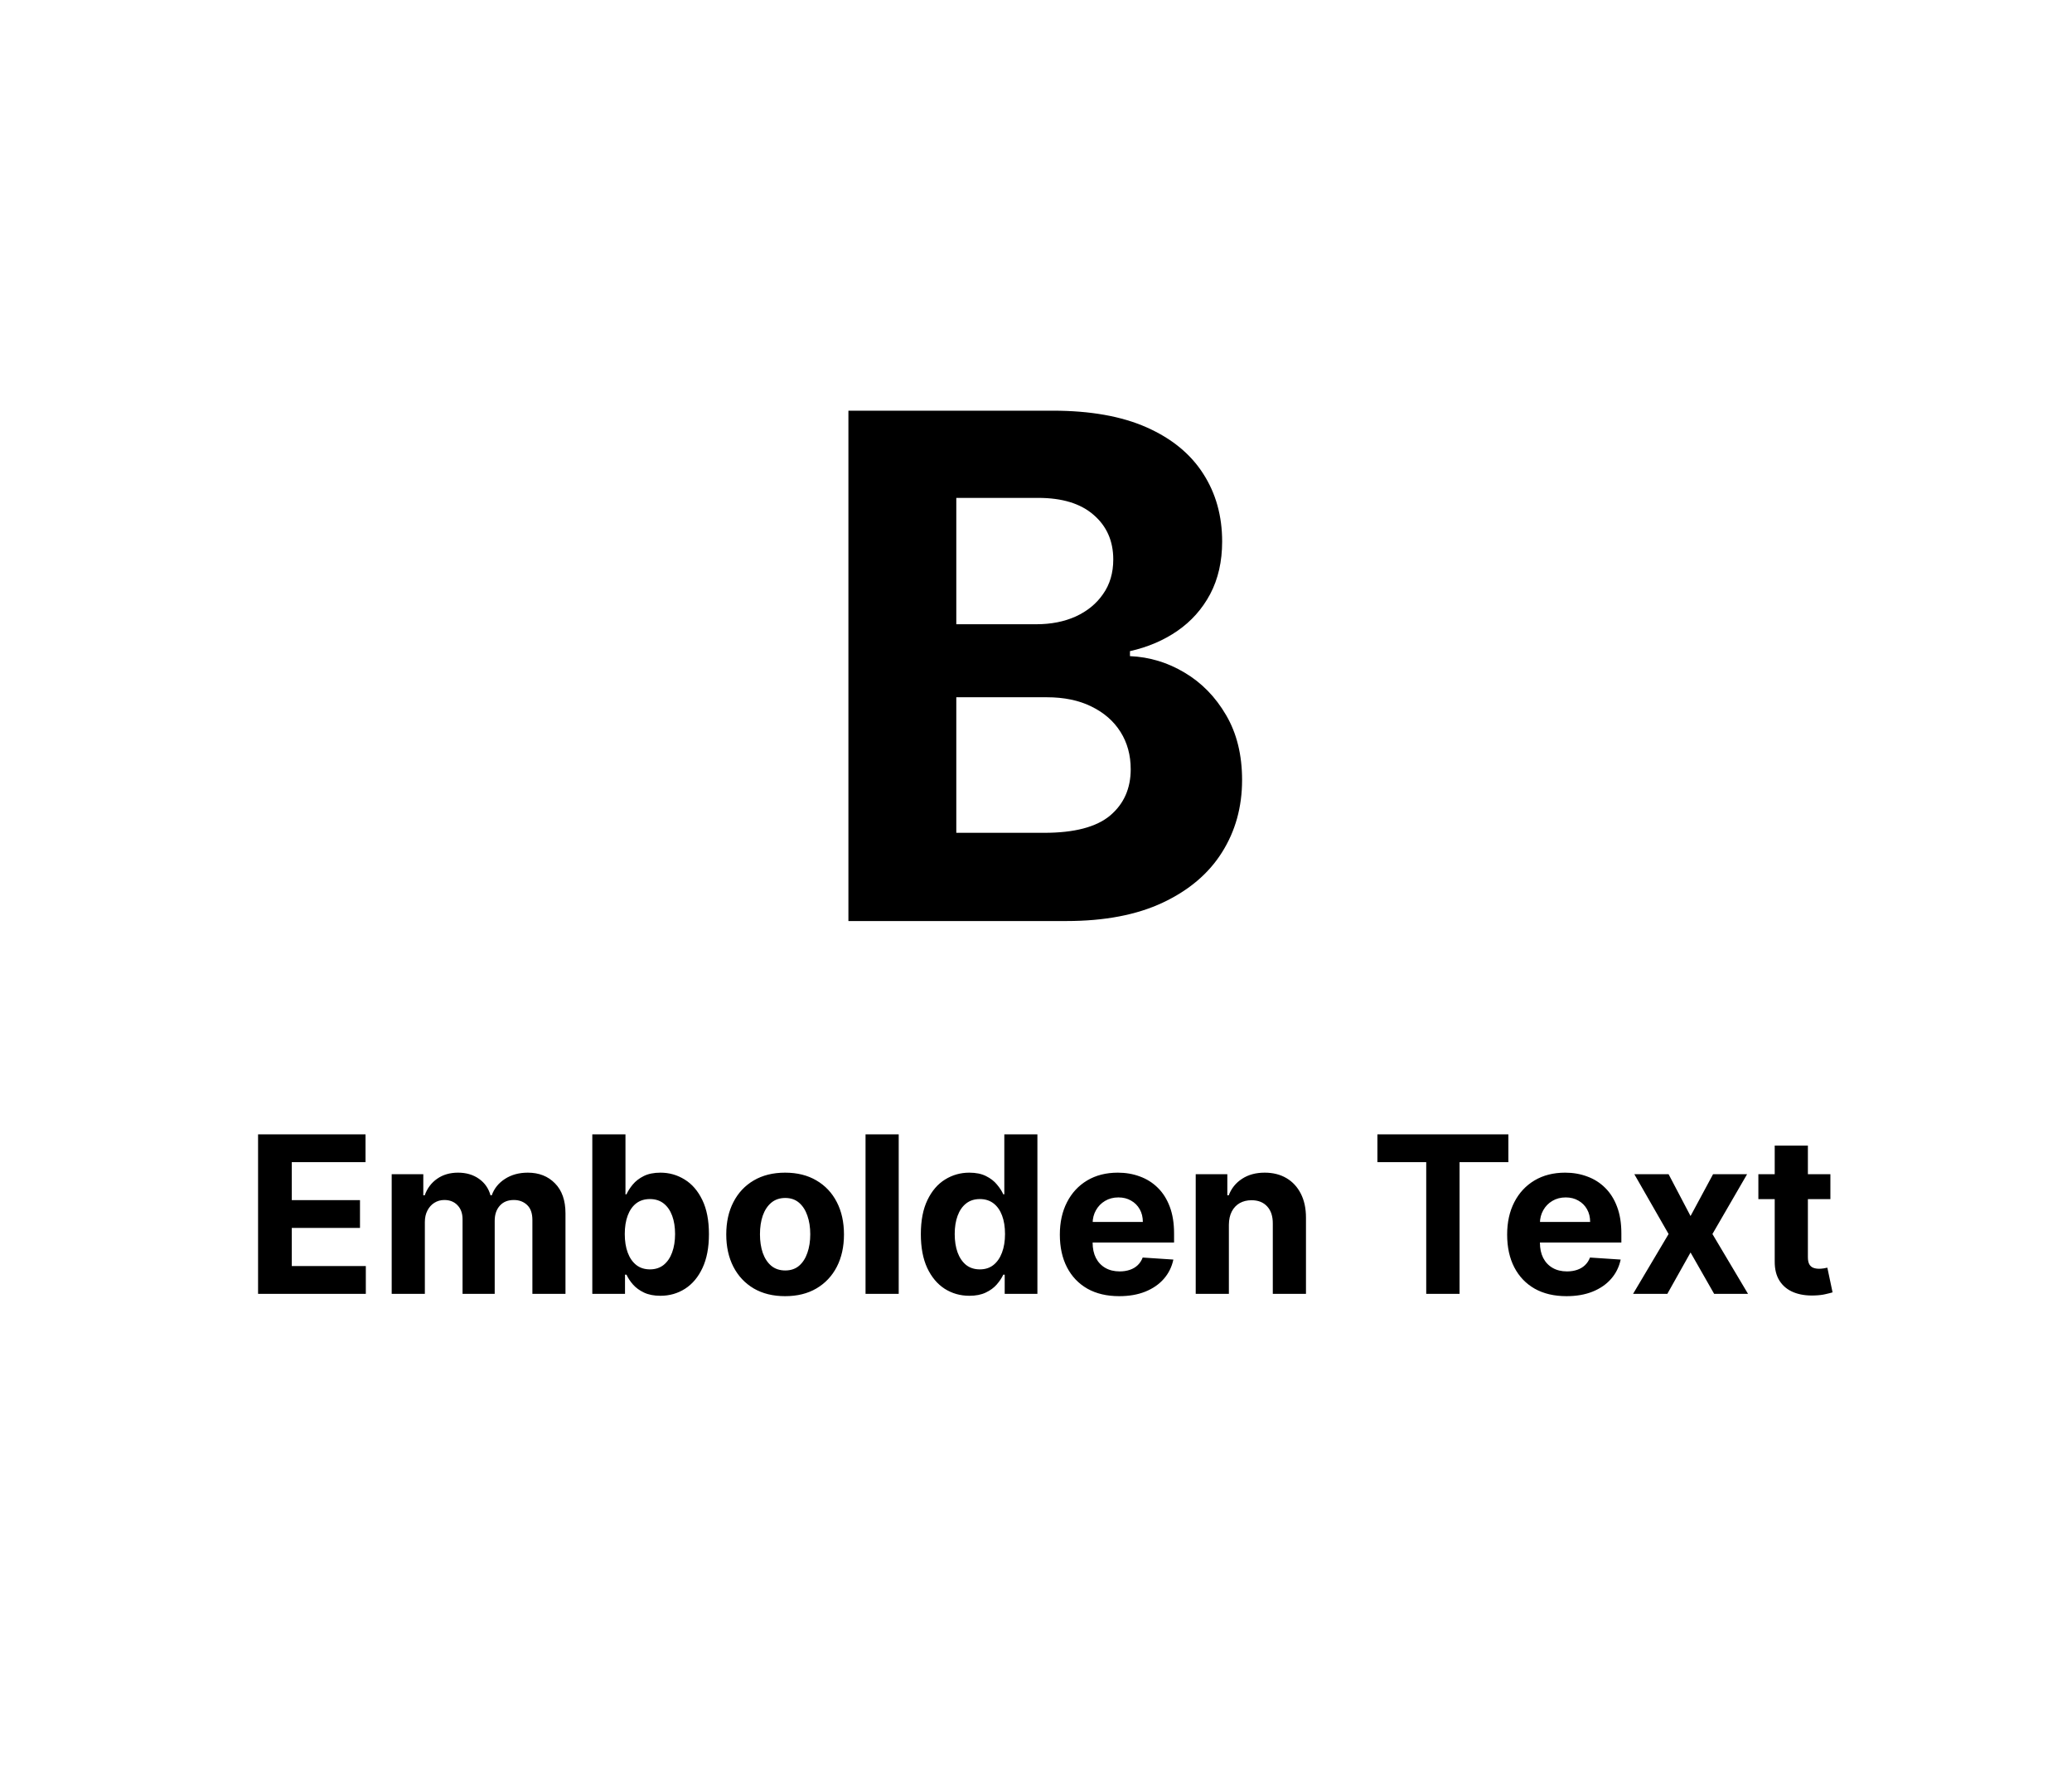
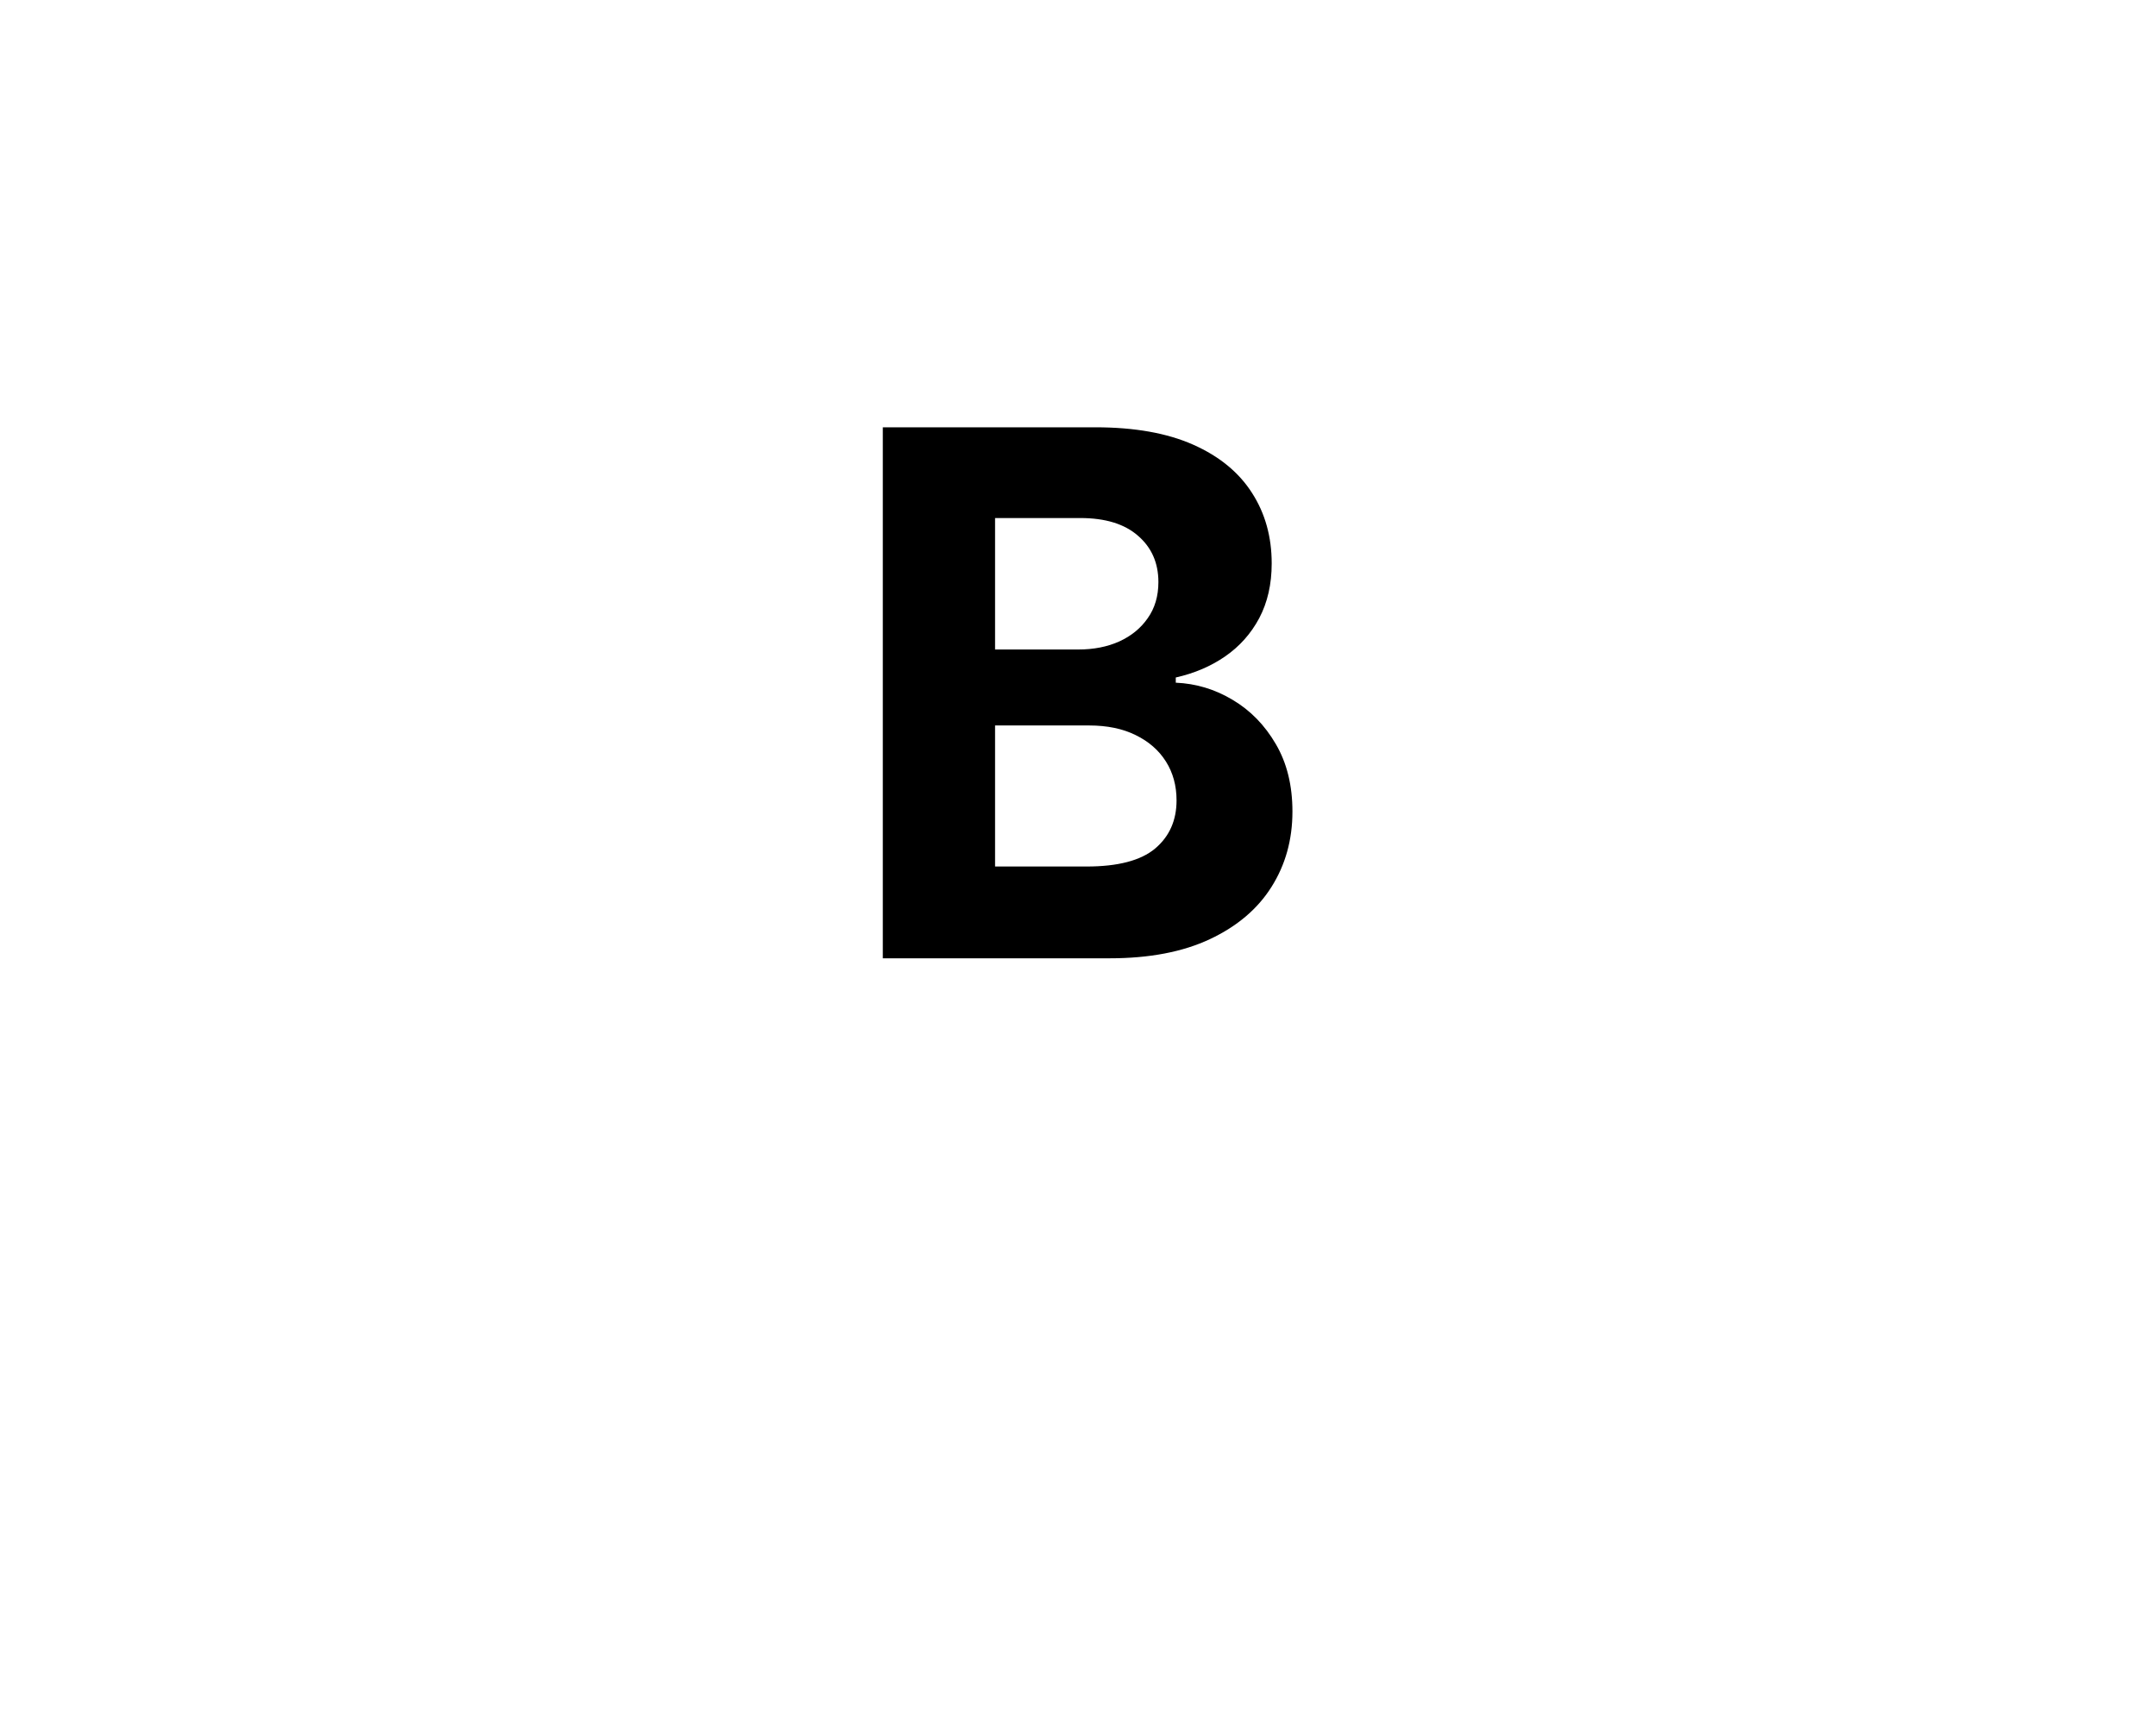
- <svg xmlns="http://www.w3.org/2000/svg" width="189" height="163" viewBox="0 0 189 163" fill="none">
+ <svg xmlns="http://www.w3.org/2000/svg" width="189" height="150" viewBox="0 0 189 150" fill="none">
  <path d="M77.389 84V37.455H96.026C99.45 37.455 102.306 37.962 104.594 38.977C106.882 39.992 108.601 41.401 109.753 43.205C110.904 44.992 111.48 47.053 111.48 49.386C111.48 51.205 111.116 52.803 110.389 54.182C109.662 55.545 108.662 56.667 107.389 57.545C106.132 58.409 104.692 59.023 103.071 59.386V59.841C104.844 59.917 106.503 60.417 108.048 61.341C109.609 62.265 110.874 63.561 111.844 65.227C112.813 66.879 113.298 68.849 113.298 71.136C113.298 73.606 112.685 75.811 111.457 77.75C110.245 79.674 108.45 81.197 106.071 82.318C103.692 83.439 100.76 84 97.276 84H77.389ZM87.23 75.954H95.253C97.995 75.954 99.995 75.432 101.253 74.386C102.51 73.326 103.139 71.917 103.139 70.159C103.139 68.871 102.829 67.735 102.207 66.75C101.586 65.765 100.7 64.992 99.548 64.432C98.412 63.871 97.056 63.591 95.48 63.591H87.23V75.954ZM87.23 56.932H94.526C95.874 56.932 97.071 56.697 98.117 56.227C99.177 55.742 100.01 55.061 100.616 54.182C101.238 53.303 101.548 52.25 101.548 51.023C101.548 49.341 100.95 47.985 99.753 46.955C98.571 45.924 96.889 45.409 94.707 45.409H87.23V56.932Z" fill="black" />
-   <path d="M23.54 118V103.455H33.341V105.99H26.615V109.456H32.837V111.991H26.615V115.464H33.369V118H23.54ZM35.729 118V107.091H38.612V109.016H38.74C38.968 108.376 39.346 107.872 39.877 107.503C40.407 107.134 41.041 106.949 41.78 106.949C42.528 106.949 43.165 107.136 43.691 107.51C44.216 107.879 44.566 108.381 44.742 109.016H44.855C45.078 108.391 45.48 107.891 46.063 107.517C46.65 107.138 47.343 106.949 48.144 106.949C49.162 106.949 49.988 107.273 50.622 107.922C51.261 108.566 51.581 109.48 51.581 110.663V118H48.563V111.26C48.563 110.654 48.402 110.199 48.08 109.896C47.758 109.593 47.355 109.442 46.872 109.442C46.323 109.442 45.895 109.617 45.587 109.967C45.279 110.313 45.125 110.77 45.125 111.338V118H42.192V111.196C42.192 110.661 42.038 110.235 41.73 109.918C41.427 109.6 41.027 109.442 40.53 109.442C40.194 109.442 39.891 109.527 39.621 109.697C39.356 109.863 39.145 110.098 38.989 110.401C38.833 110.699 38.754 111.049 38.754 111.452V118H35.729ZM54.028 118V103.455H57.053V108.923H57.146C57.278 108.63 57.47 108.331 57.721 108.028C57.977 107.721 58.308 107.465 58.715 107.261C59.127 107.053 59.639 106.949 60.249 106.949C61.045 106.949 61.779 107.157 62.451 107.574C63.123 107.986 63.661 108.608 64.063 109.442C64.466 110.27 64.667 111.31 64.667 112.56C64.667 113.777 64.471 114.804 64.078 115.642C63.689 116.475 63.159 117.107 62.487 117.538C61.819 117.964 61.071 118.178 60.242 118.178C59.655 118.178 59.156 118.08 58.744 117.886C58.337 117.692 58.003 117.448 57.742 117.155C57.482 116.857 57.283 116.556 57.146 116.253H57.011V118H54.028ZM56.989 112.545C56.989 113.194 57.08 113.76 57.259 114.243C57.439 114.726 57.7 115.102 58.041 115.372C58.382 115.637 58.796 115.77 59.284 115.77C59.776 115.77 60.193 115.635 60.534 115.365C60.874 115.09 61.133 114.712 61.308 114.229C61.488 113.741 61.578 113.18 61.578 112.545C61.578 111.916 61.49 111.362 61.315 110.884C61.14 110.405 60.882 110.031 60.541 109.761C60.2 109.491 59.781 109.357 59.284 109.357C58.791 109.357 58.374 109.487 58.034 109.747C57.697 110.008 57.439 110.377 57.259 110.855C57.08 111.333 56.989 111.897 56.989 112.545ZM71.615 118.213C70.512 118.213 69.558 117.979 68.753 117.51C67.953 117.036 67.335 116.378 66.899 115.536C66.463 114.688 66.246 113.705 66.246 112.588C66.246 111.461 66.463 110.476 66.899 109.634C67.335 108.786 67.953 108.128 68.753 107.659C69.558 107.186 70.512 106.949 71.615 106.949C72.718 106.949 73.67 107.186 74.47 107.659C75.275 108.128 75.895 108.786 76.331 109.634C76.766 110.476 76.984 111.461 76.984 112.588C76.984 113.705 76.766 114.688 76.331 115.536C75.895 116.378 75.275 117.036 74.47 117.51C73.67 117.979 72.718 118.213 71.615 118.213ZM71.629 115.869C72.131 115.869 72.55 115.727 72.886 115.443C73.222 115.154 73.476 114.761 73.646 114.264C73.821 113.767 73.909 113.201 73.909 112.567C73.909 111.932 73.821 111.366 73.646 110.869C73.476 110.372 73.222 109.979 72.886 109.69C72.55 109.402 72.131 109.257 71.629 109.257C71.123 109.257 70.696 109.402 70.351 109.69C70.01 109.979 69.752 110.372 69.576 110.869C69.406 111.366 69.321 111.932 69.321 112.567C69.321 113.201 69.406 113.767 69.576 114.264C69.752 114.761 70.01 115.154 70.351 115.443C70.696 115.727 71.123 115.869 71.629 115.869ZM81.977 103.455V118H78.951V103.455H81.977ZM88.421 118.178C87.592 118.178 86.842 117.964 86.169 117.538C85.502 117.107 84.971 116.475 84.578 115.642C84.19 114.804 83.996 113.777 83.996 112.56C83.996 111.31 84.197 110.27 84.6 109.442C85.002 108.608 85.537 107.986 86.205 107.574C86.877 107.157 87.613 106.949 88.413 106.949C89.024 106.949 89.533 107.053 89.941 107.261C90.353 107.465 90.684 107.721 90.935 108.028C91.191 108.331 91.385 108.63 91.517 108.923H91.61V103.455H94.628V118H91.645V116.253H91.517C91.375 116.556 91.174 116.857 90.913 117.155C90.658 117.448 90.324 117.692 89.912 117.886C89.505 118.08 89.008 118.178 88.421 118.178ZM89.379 115.77C89.867 115.77 90.279 115.637 90.615 115.372C90.956 115.102 91.217 114.726 91.397 114.243C91.581 113.76 91.674 113.194 91.674 112.545C91.674 111.897 91.584 111.333 91.404 110.855C91.224 110.377 90.963 110.008 90.622 109.747C90.281 109.487 89.867 109.357 89.379 109.357C88.882 109.357 88.463 109.491 88.122 109.761C87.781 110.031 87.523 110.405 87.348 110.884C87.173 111.362 87.085 111.916 87.085 112.545C87.085 113.18 87.173 113.741 87.348 114.229C87.528 114.712 87.786 115.09 88.122 115.365C88.463 115.635 88.882 115.77 89.379 115.77ZM102.087 118.213C100.965 118.213 99.999 117.986 99.189 117.531C98.385 117.072 97.764 116.423 97.329 115.585C96.893 114.742 96.675 113.746 96.675 112.595C96.675 111.473 96.893 110.488 97.329 109.641C97.764 108.793 98.377 108.133 99.168 107.659C99.964 107.186 100.896 106.949 101.966 106.949C102.686 106.949 103.356 107.065 103.976 107.297C104.601 107.524 105.146 107.867 105.61 108.327C106.079 108.786 106.443 109.364 106.704 110.06C106.964 110.751 107.094 111.561 107.094 112.489V113.32H97.883V111.445H104.246C104.246 111.009 104.152 110.623 103.962 110.287C103.773 109.951 103.51 109.688 103.174 109.499C102.842 109.304 102.456 109.207 102.016 109.207C101.557 109.207 101.15 109.314 100.795 109.527C100.444 109.735 100.17 110.017 99.971 110.372C99.772 110.723 99.67 111.113 99.665 111.544V113.327C99.665 113.866 99.765 114.333 99.964 114.726C100.167 115.119 100.454 115.422 100.823 115.635C101.192 115.848 101.63 115.955 102.137 115.955C102.473 115.955 102.781 115.907 103.06 115.812C103.34 115.718 103.579 115.576 103.778 115.386C103.976 115.197 104.128 114.965 104.232 114.69L107.03 114.875C106.888 115.547 106.597 116.134 106.157 116.636C105.721 117.134 105.158 117.522 104.466 117.801C103.78 118.076 102.987 118.213 102.087 118.213ZM112.094 111.693V118H109.069V107.091H111.952V109.016H112.08C112.322 108.381 112.726 107.879 113.295 107.51C113.863 107.136 114.552 106.949 115.361 106.949C116.119 106.949 116.779 107.115 117.343 107.446C117.906 107.777 118.344 108.251 118.657 108.866C118.969 109.477 119.126 110.206 119.126 111.054V118H116.1V111.594C116.105 110.926 115.934 110.405 115.589 110.031C115.243 109.652 114.767 109.463 114.161 109.463C113.754 109.463 113.394 109.551 113.081 109.726C112.774 109.901 112.532 110.157 112.357 110.493C112.187 110.824 112.099 111.224 112.094 111.693ZM125.642 105.99V103.455H137.588V105.99H133.135V118H130.095V105.99H125.642ZM142.888 118.213C141.766 118.213 140.8 117.986 139.99 117.531C139.185 117.072 138.565 116.423 138.129 115.585C137.694 114.742 137.476 113.746 137.476 112.595C137.476 111.473 137.694 110.488 138.129 109.641C138.565 108.793 139.178 108.133 139.969 107.659C140.764 107.186 141.697 106.949 142.767 106.949C143.487 106.949 144.157 107.065 144.777 107.297C145.402 107.524 145.947 107.867 146.411 108.327C146.879 108.786 147.244 109.364 147.504 110.06C147.765 110.751 147.895 111.561 147.895 112.489V113.32H138.683V111.445H145.047C145.047 111.009 144.952 110.623 144.763 110.287C144.574 109.951 144.311 109.688 143.975 109.499C143.643 109.304 143.257 109.207 142.817 109.207C142.358 109.207 141.95 109.314 141.595 109.527C141.245 109.735 140.97 110.017 140.771 110.372C140.573 110.723 140.471 111.113 140.466 111.544V113.327C140.466 113.866 140.566 114.333 140.764 114.726C140.968 115.119 141.254 115.422 141.624 115.635C141.993 115.848 142.431 115.955 142.938 115.955C143.274 115.955 143.582 115.907 143.861 115.812C144.14 115.718 144.379 115.576 144.578 115.386C144.777 115.197 144.929 114.965 145.033 114.69L147.831 114.875C147.689 115.547 147.398 116.134 146.958 116.636C146.522 117.134 145.959 117.522 145.267 117.801C144.581 118.076 143.788 118.213 142.888 118.213ZM152.203 107.091L154.205 110.905L156.258 107.091H159.362L156.201 112.545L159.447 118H156.357L154.205 114.229L152.089 118H148.964L152.203 112.545L149.078 107.091H152.203ZM166.961 107.091V109.364H160.392V107.091H166.961ZM161.883 104.477H164.909V114.648C164.909 114.927 164.951 115.145 165.036 115.301C165.122 115.453 165.24 115.559 165.392 115.621C165.548 115.682 165.728 115.713 165.931 115.713C166.073 115.713 166.215 115.701 166.357 115.678C166.499 115.649 166.608 115.628 166.684 115.614L167.16 117.865C167.008 117.912 166.795 117.967 166.521 118.028C166.246 118.095 165.912 118.135 165.519 118.149C164.79 118.178 164.151 118.08 163.602 117.858C163.057 117.635 162.633 117.29 162.33 116.821C162.027 116.352 161.878 115.76 161.883 115.045V104.477Z" fill="black" />
</svg>
